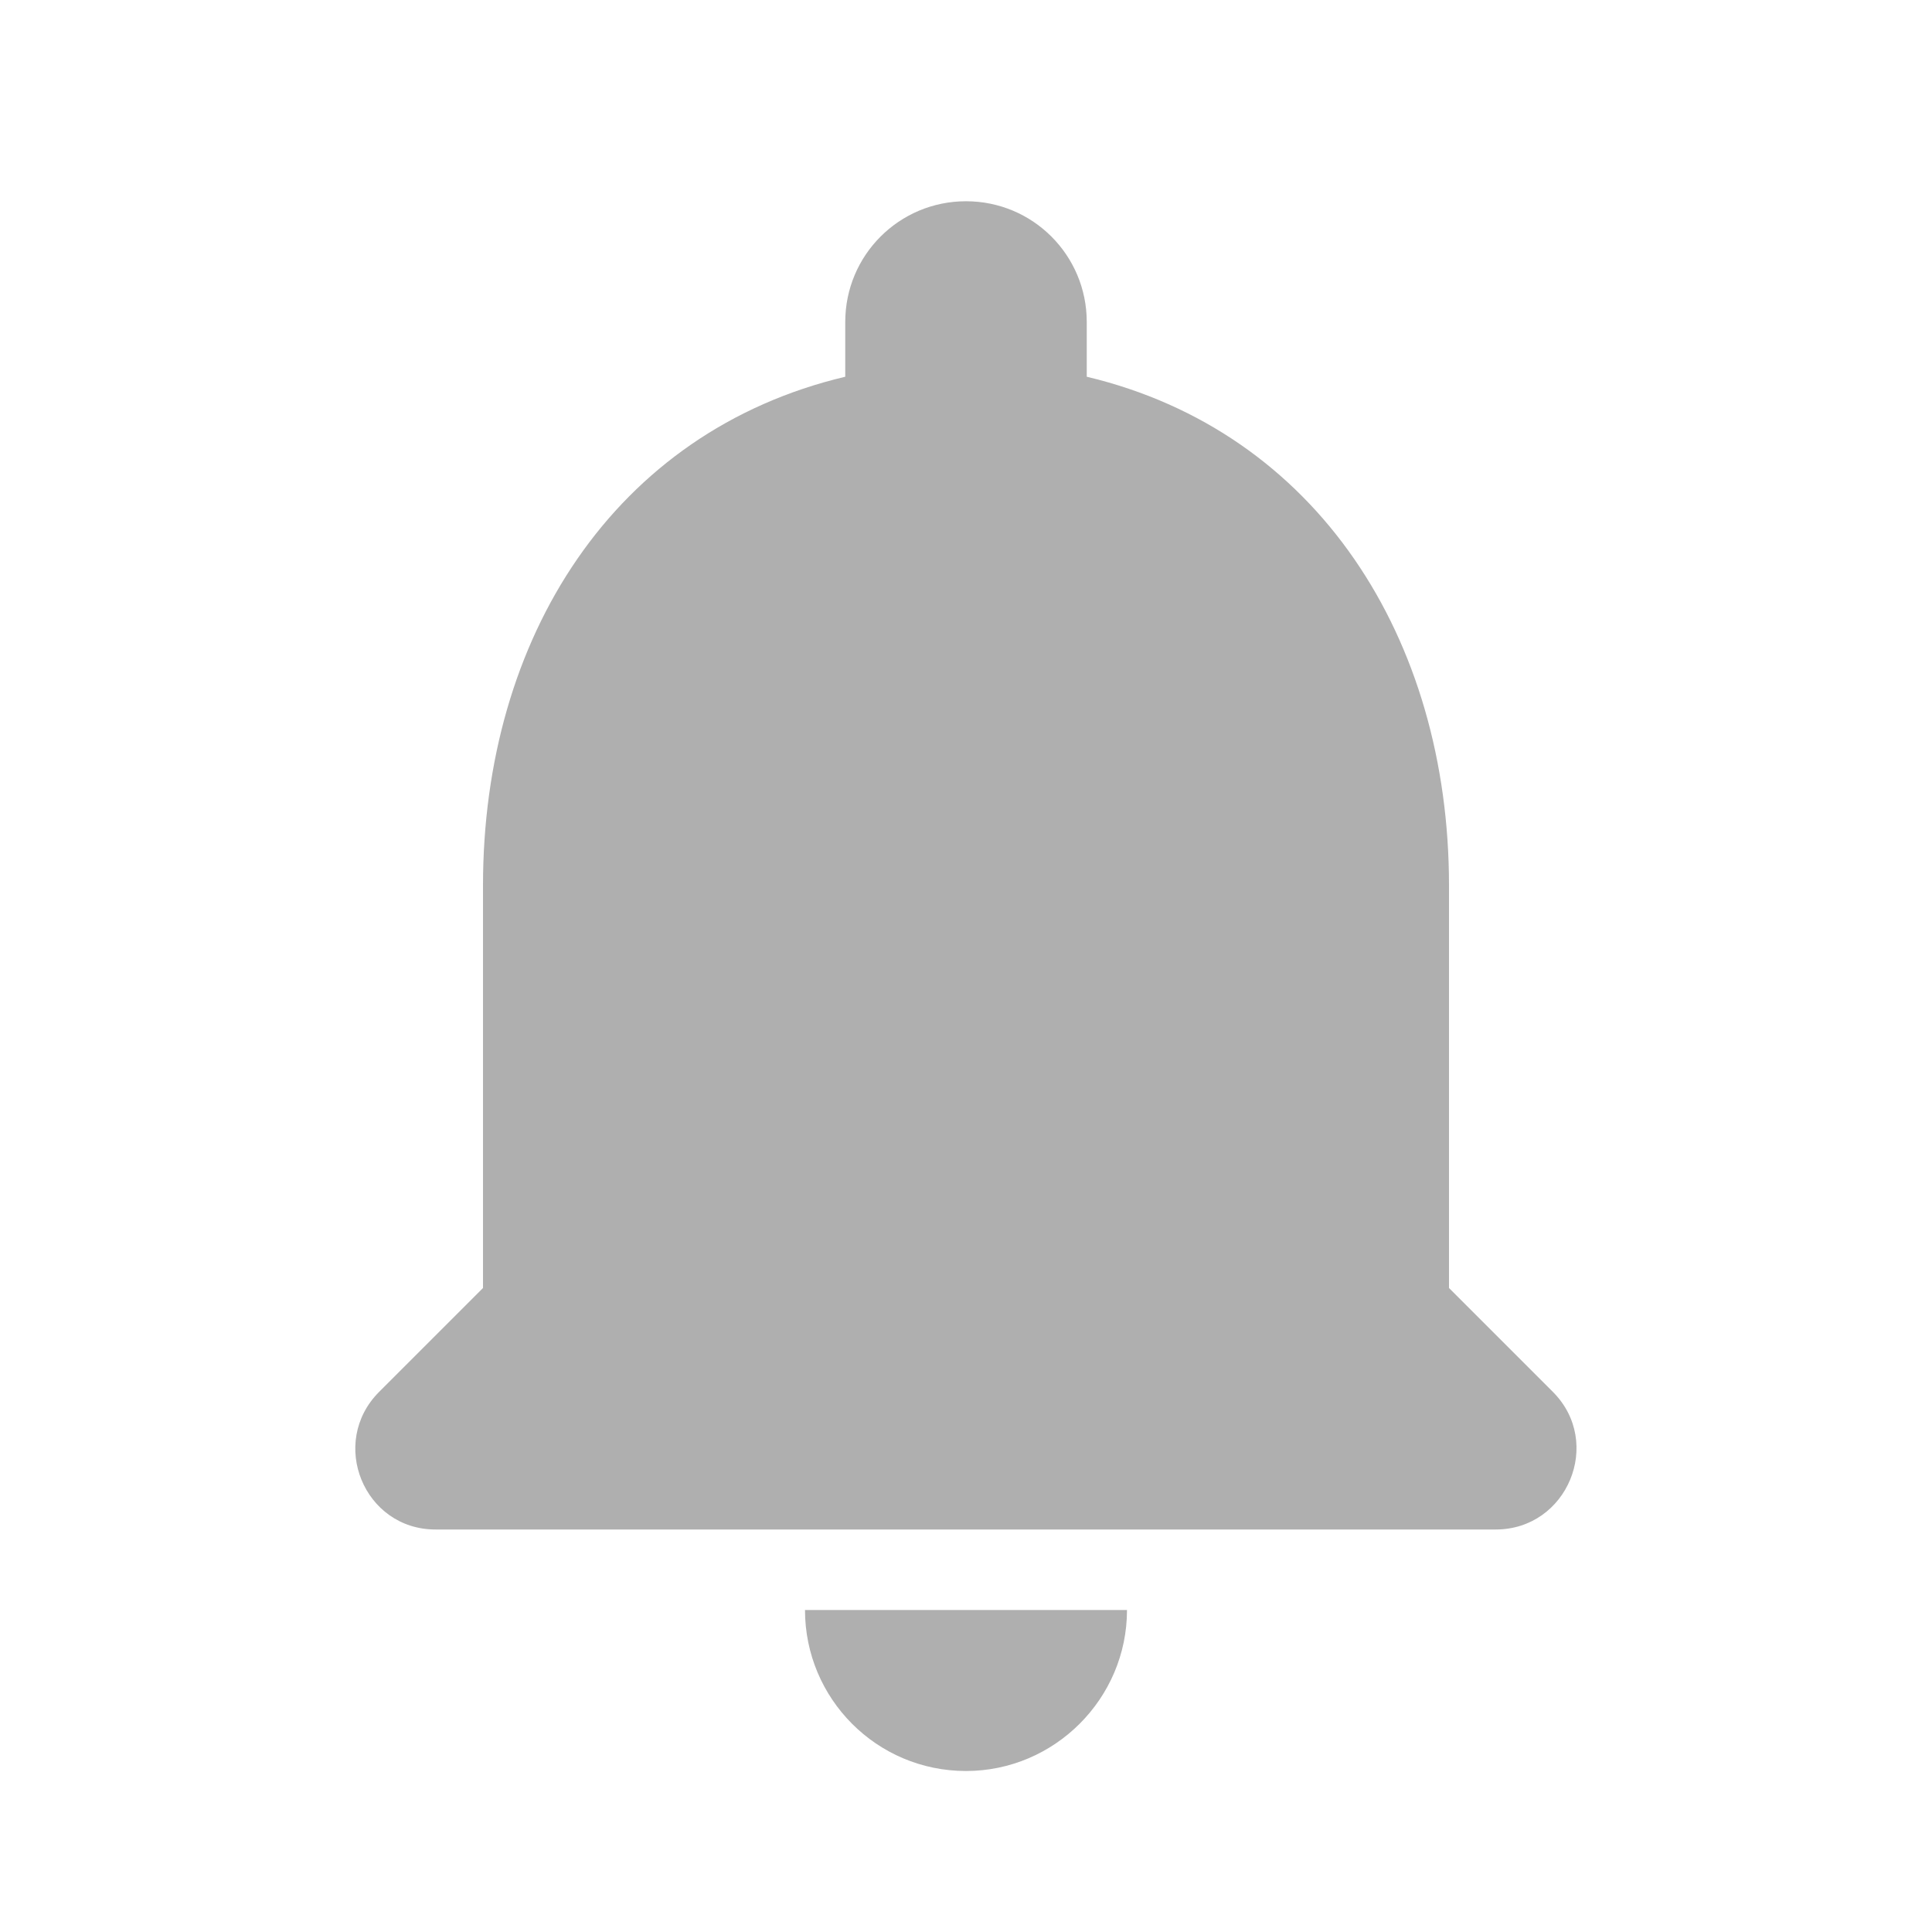
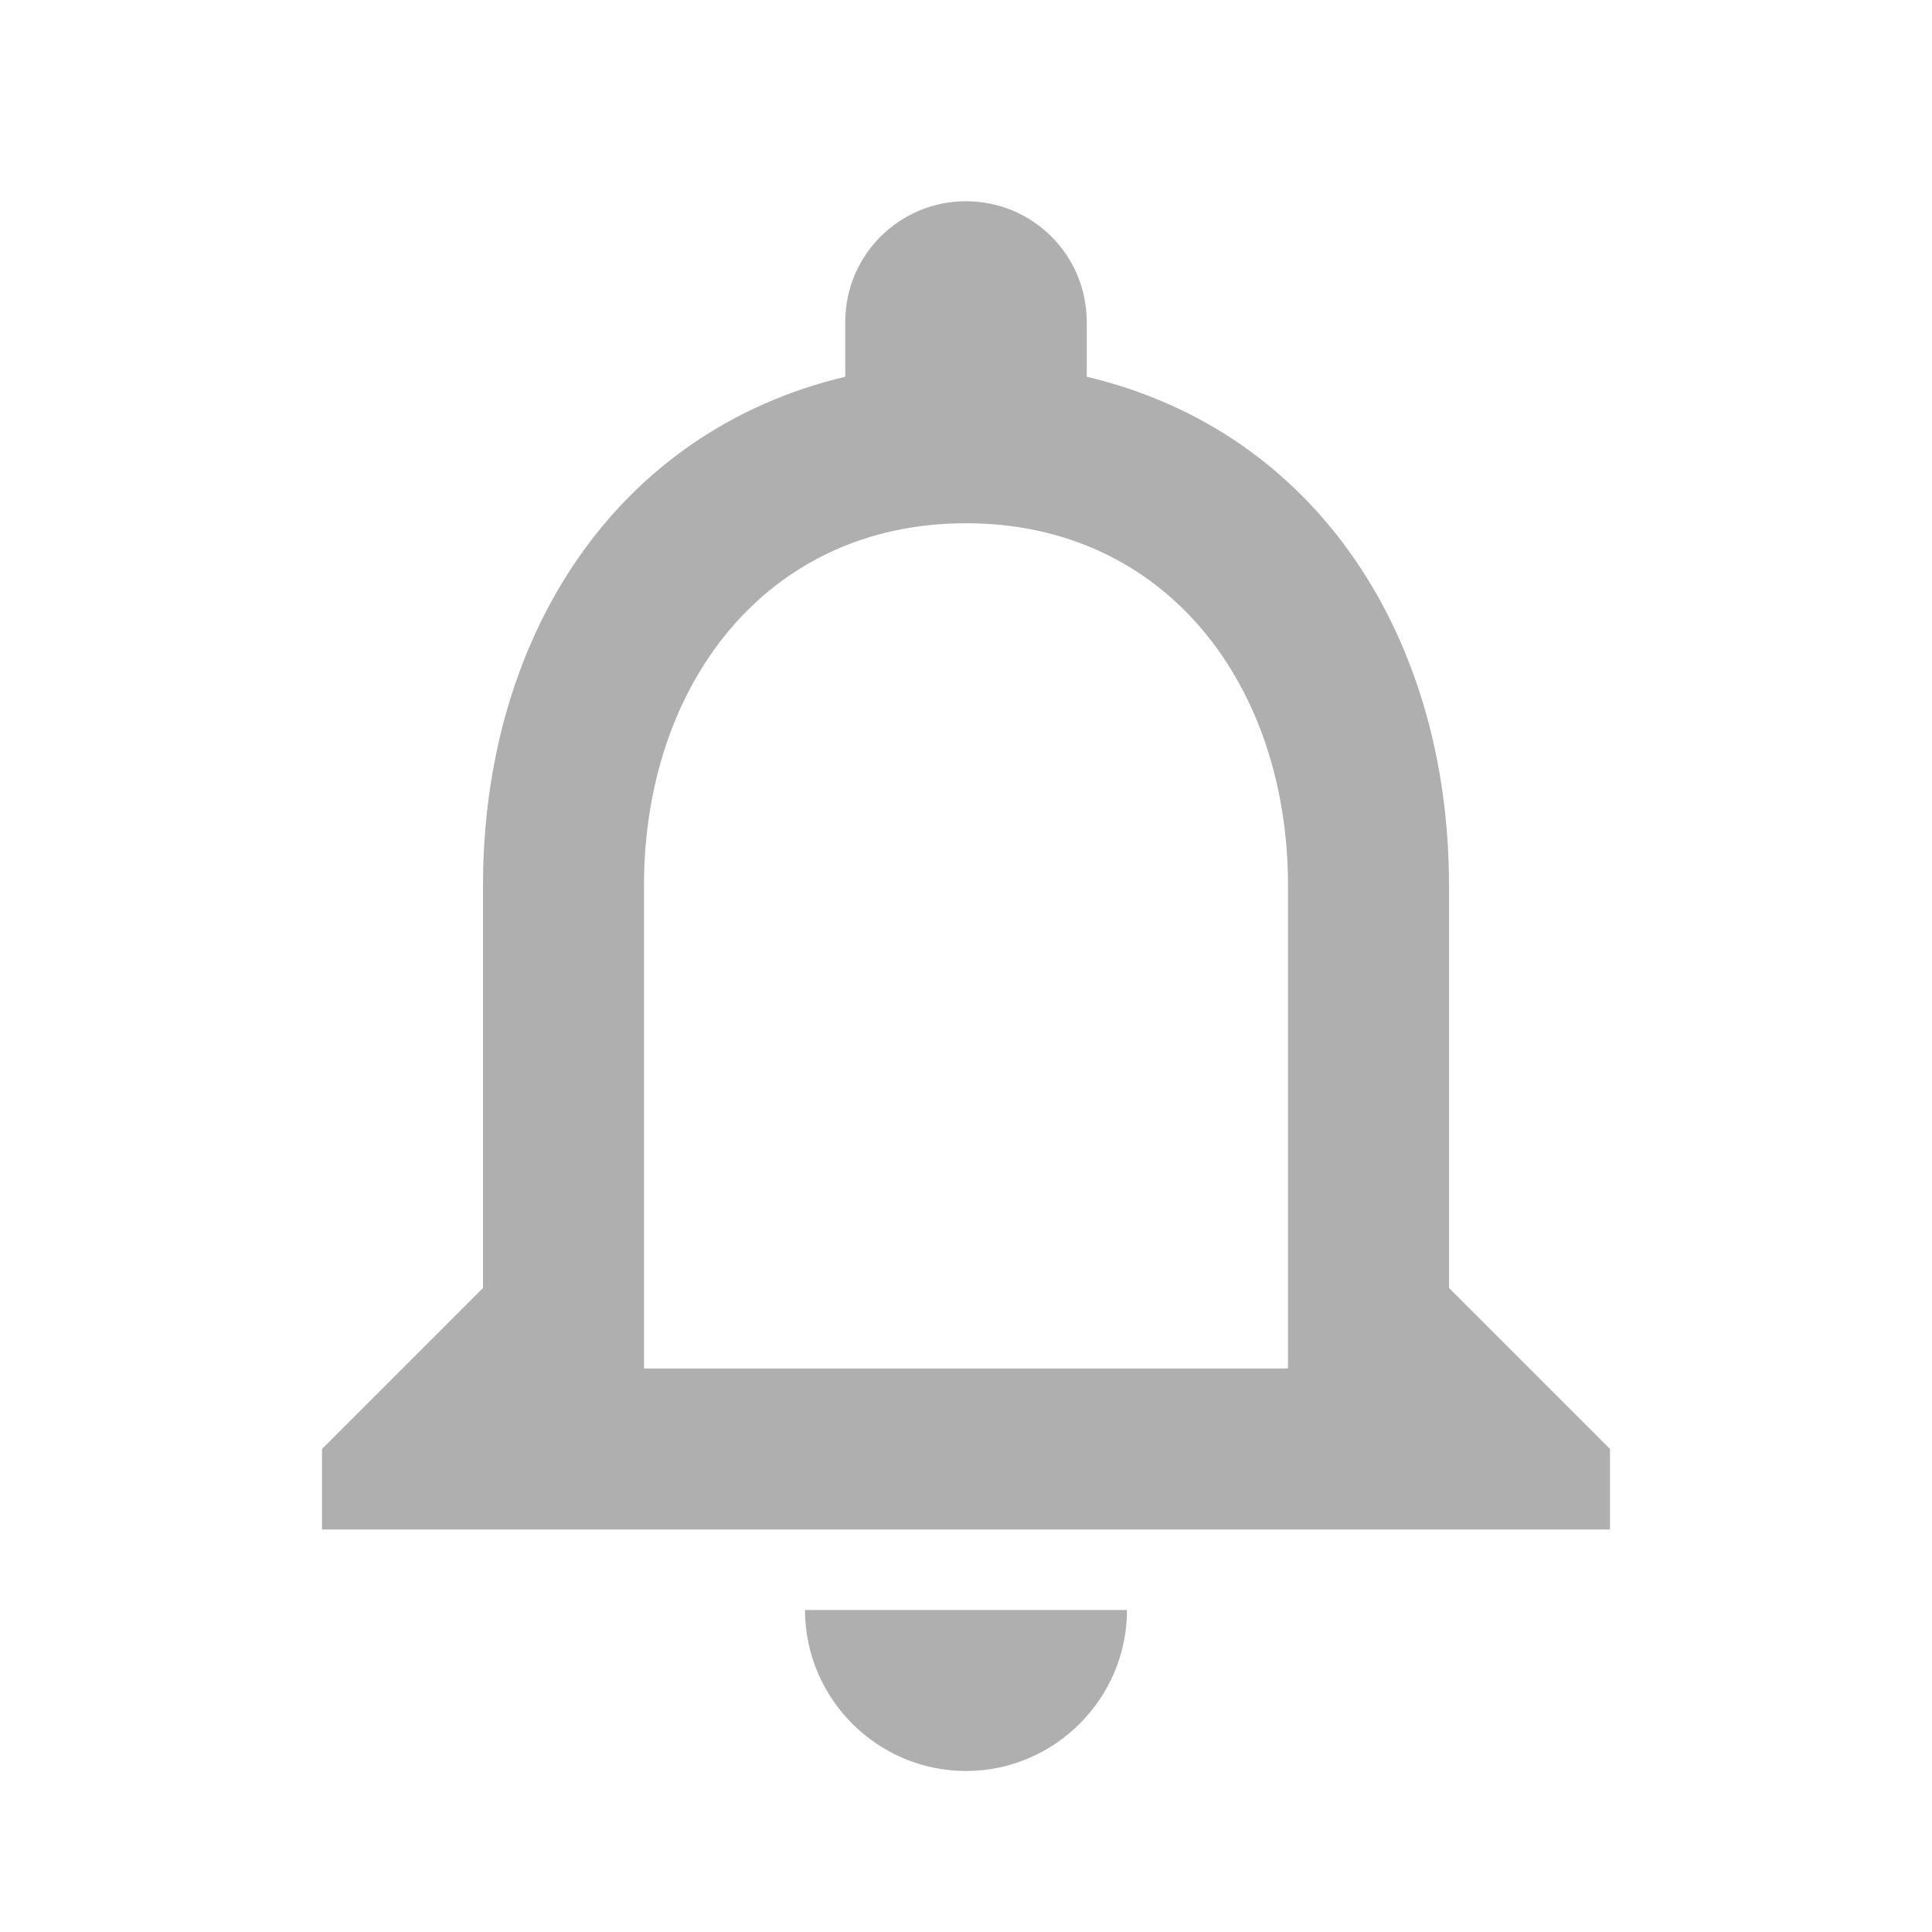
- <svg xmlns="http://www.w3.org/2000/svg" height="24" viewBox="0 0 24 24" width="24">
-   <path fill="#afafaf" d="M12 22c1.1 0 2-.9 2-2h-4c0 1.1.89 2 2 2zm6-6v-5c0-3.07-1.64-5.64-4.5-6.32V4c0-.83-.67-1.5-1.5-1.5s-1.5.67-1.5 1.5v.68C7.63 5.36 6 7.92 6 11v5l-1.29 1.29c-.63.63-.19 1.71.7 1.71h13.17c.89 0 1.34-1.08.71-1.71L18 16z" />
+ <svg xmlns="http://www.w3.org/2000/svg" height="24px" viewBox="0 0 24 24" width="24px" version="1.1" id="svg6">
+   <defs id="defs10" />
+   <path fill="#afafaf" d="M12 22c1.1 0 2-.9 2-2h-4c0 1.1.9 2 2 2zm6-6v-5c0-3.07-1.63-5.64-4.5-6.32V4c0-.83-.67-1.5-1.5-1.5s-1.5.67-1.5 1.5v.68C7.64 5.36 6 7.92 6 11v5l-2 2v1h16v-1l-2-2zm-2 1H8v-6c0-2.48 1.51-4.5 4-4.5s4 2.02 4 4.5v6z" id="path4" />
</svg>
